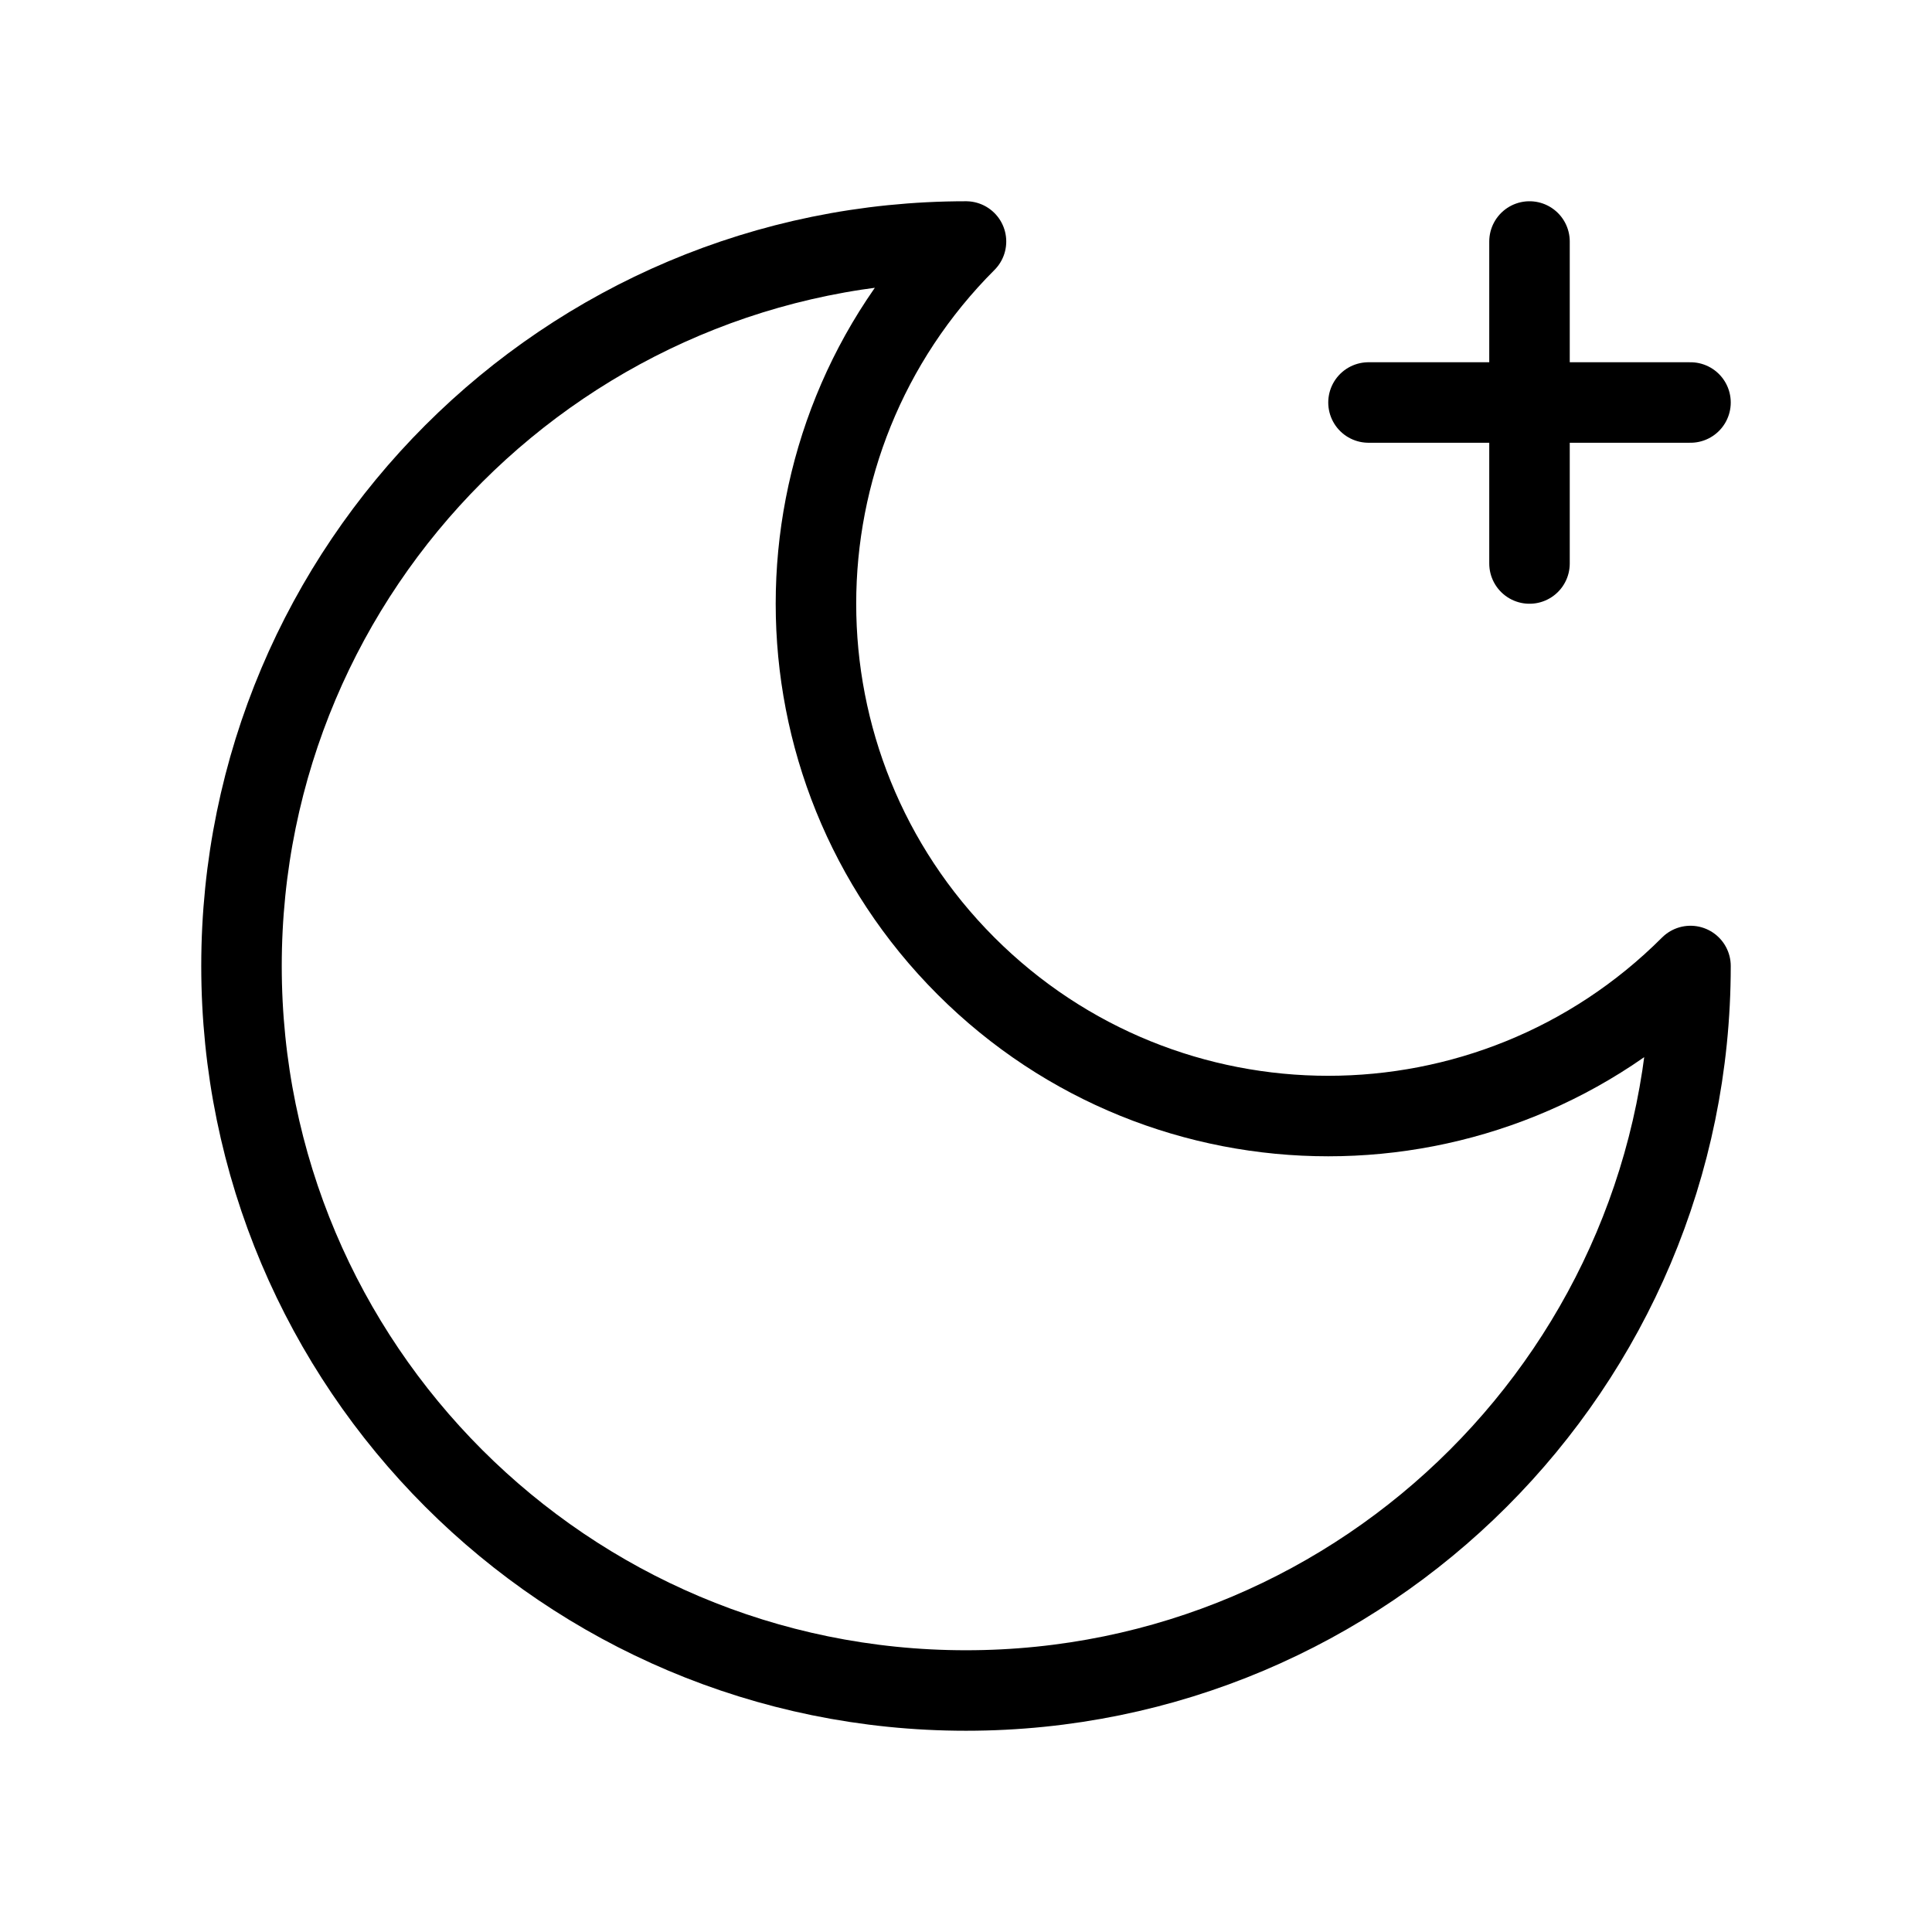
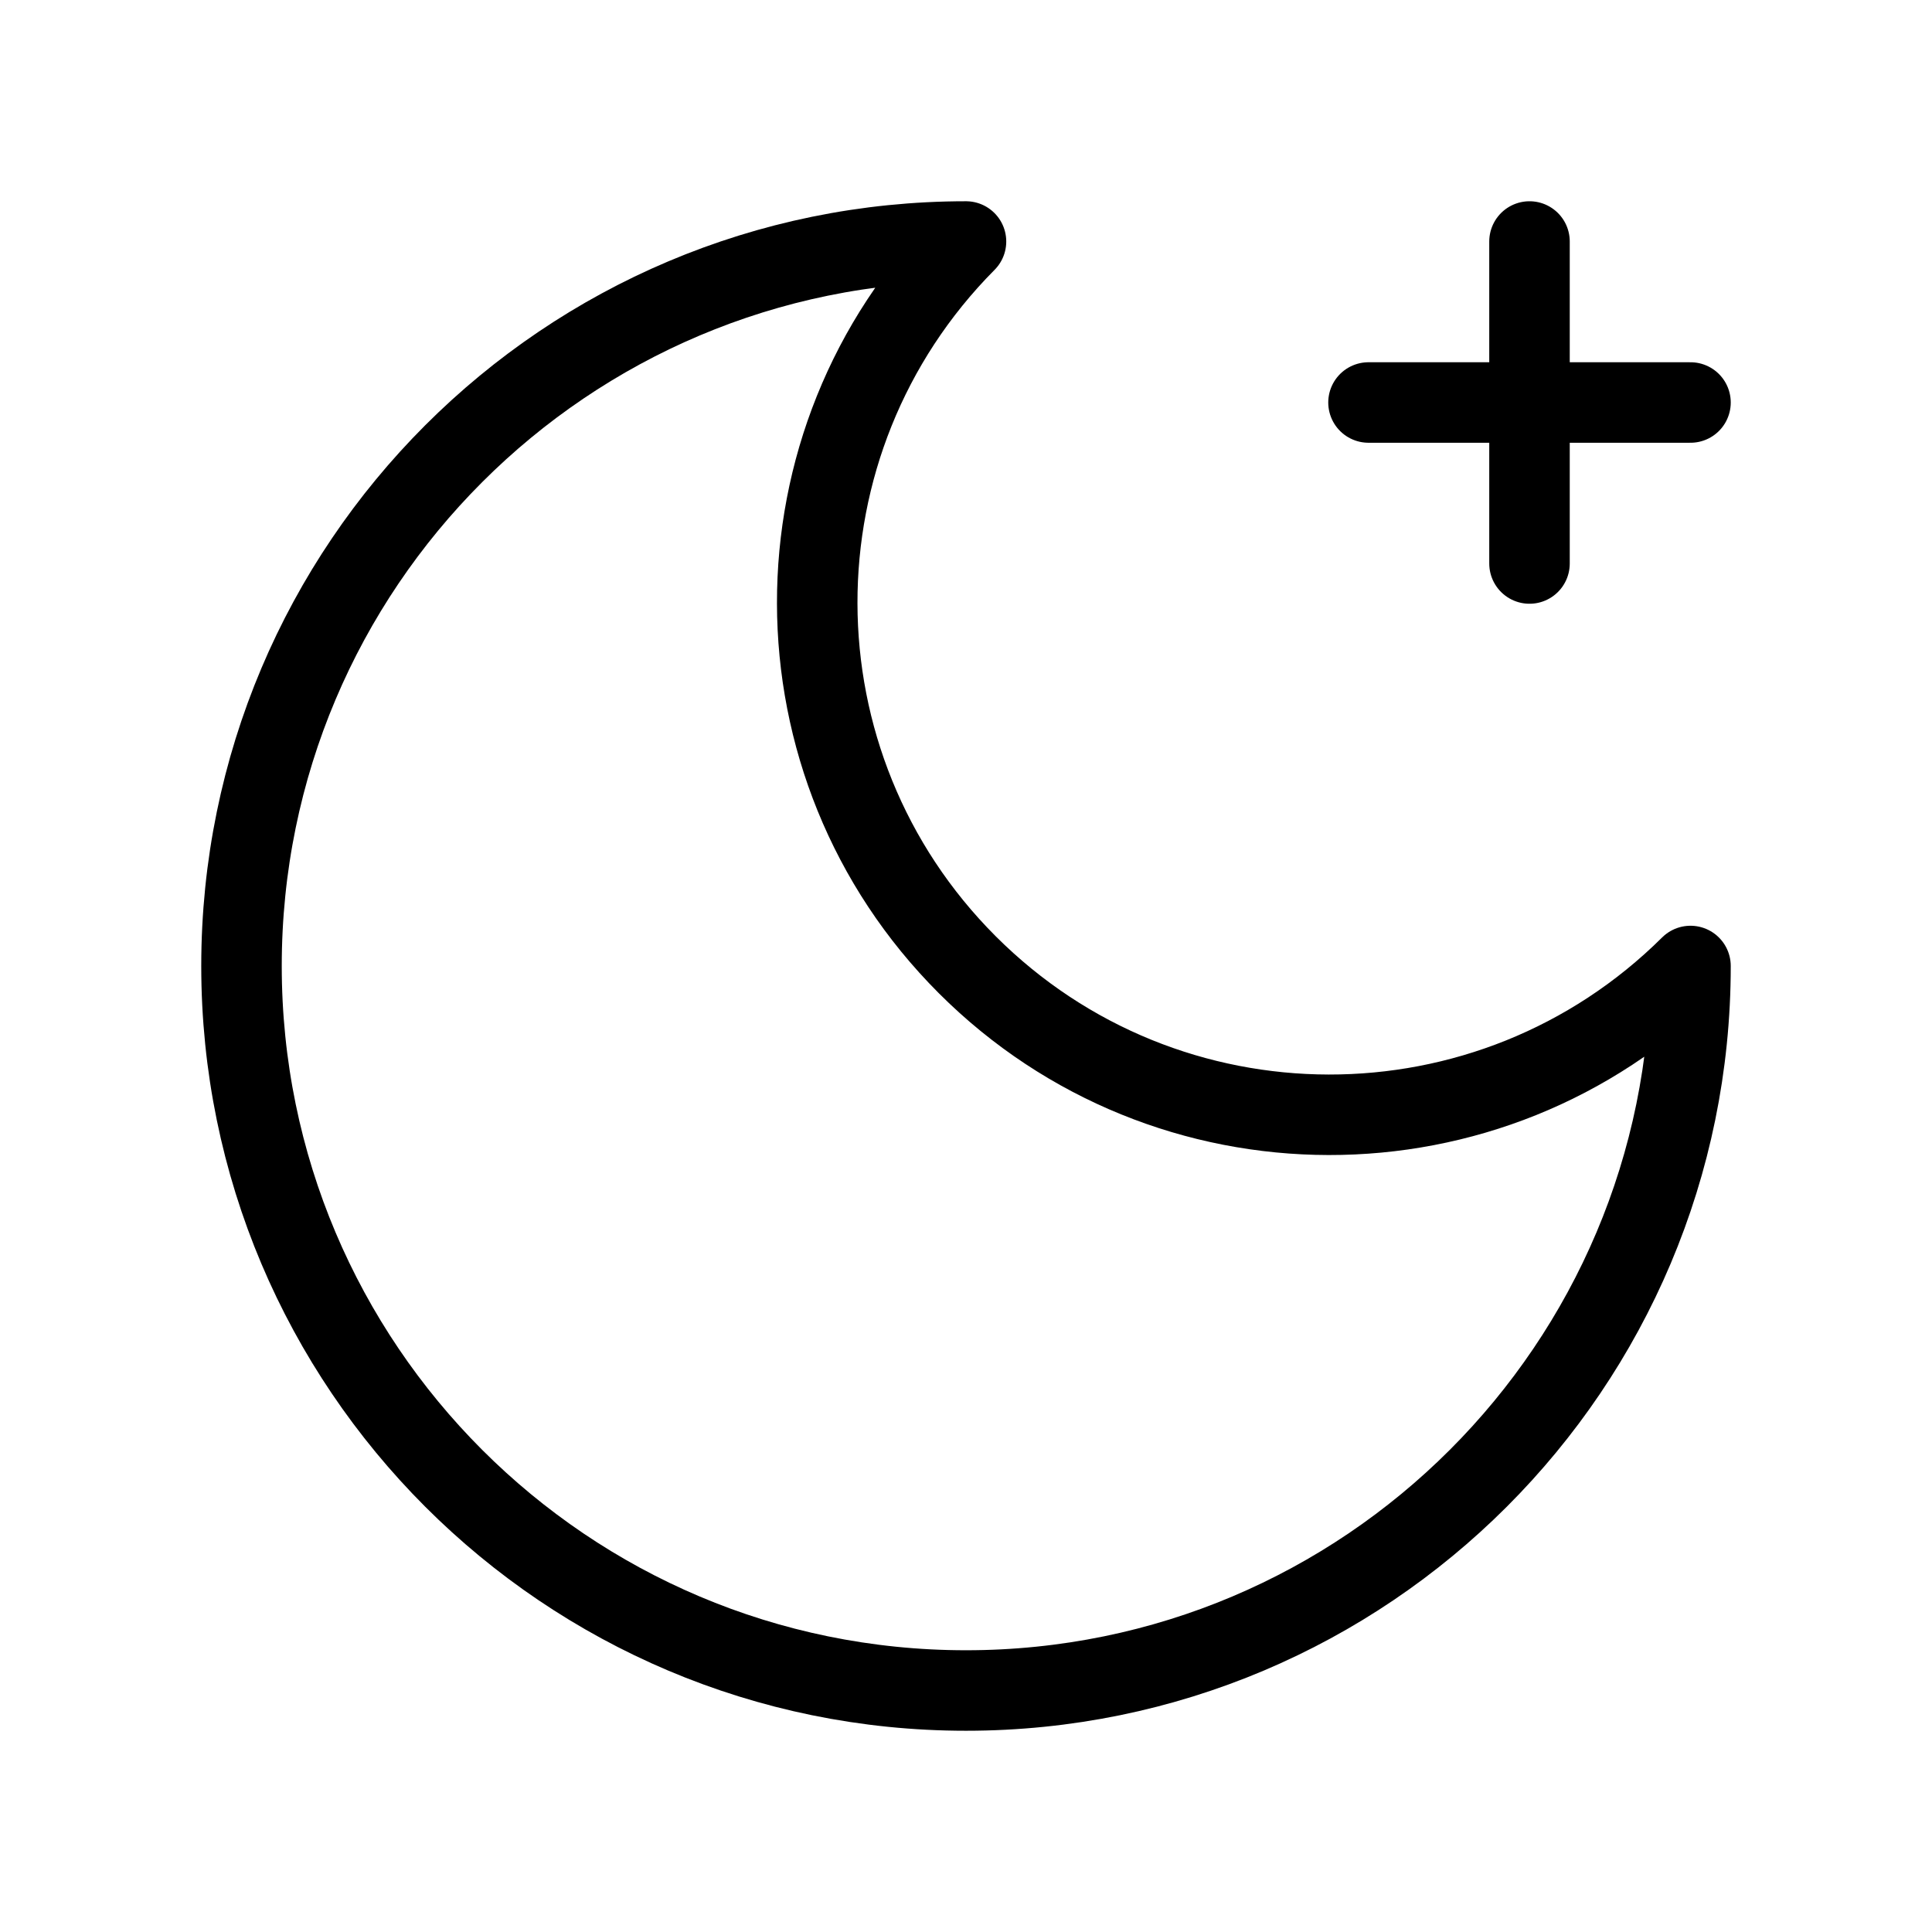
- <svg xmlns="http://www.w3.org/2000/svg" width="48" height="48" viewBox="0 0 24 24" fill="none" stroke="currentColor" stroke-width="1" stroke-linecap="round" stroke-linejoin="round" class="lucide lucide-moon-star">
-   <path d="M12 3a6 6 0 0 0 9 9 9 9 0 1 1-9-9Z" />
-   <path d="M19 3v4" />
+ <svg xmlns="http://www.w3.org/2000/svg" width="48" height="48" viewBox="0 0 24 24" fill="none" stroke="currentColor" stroke-width="1" stroke-linecap="round" stroke-linejoin="round">
+   <path d="M12 3a6.364 6.364 0 0 0 9 9 9 9 0 1 1-9-9zm7 0v4" />
  <path d="M21 5h-4" />
</svg>
